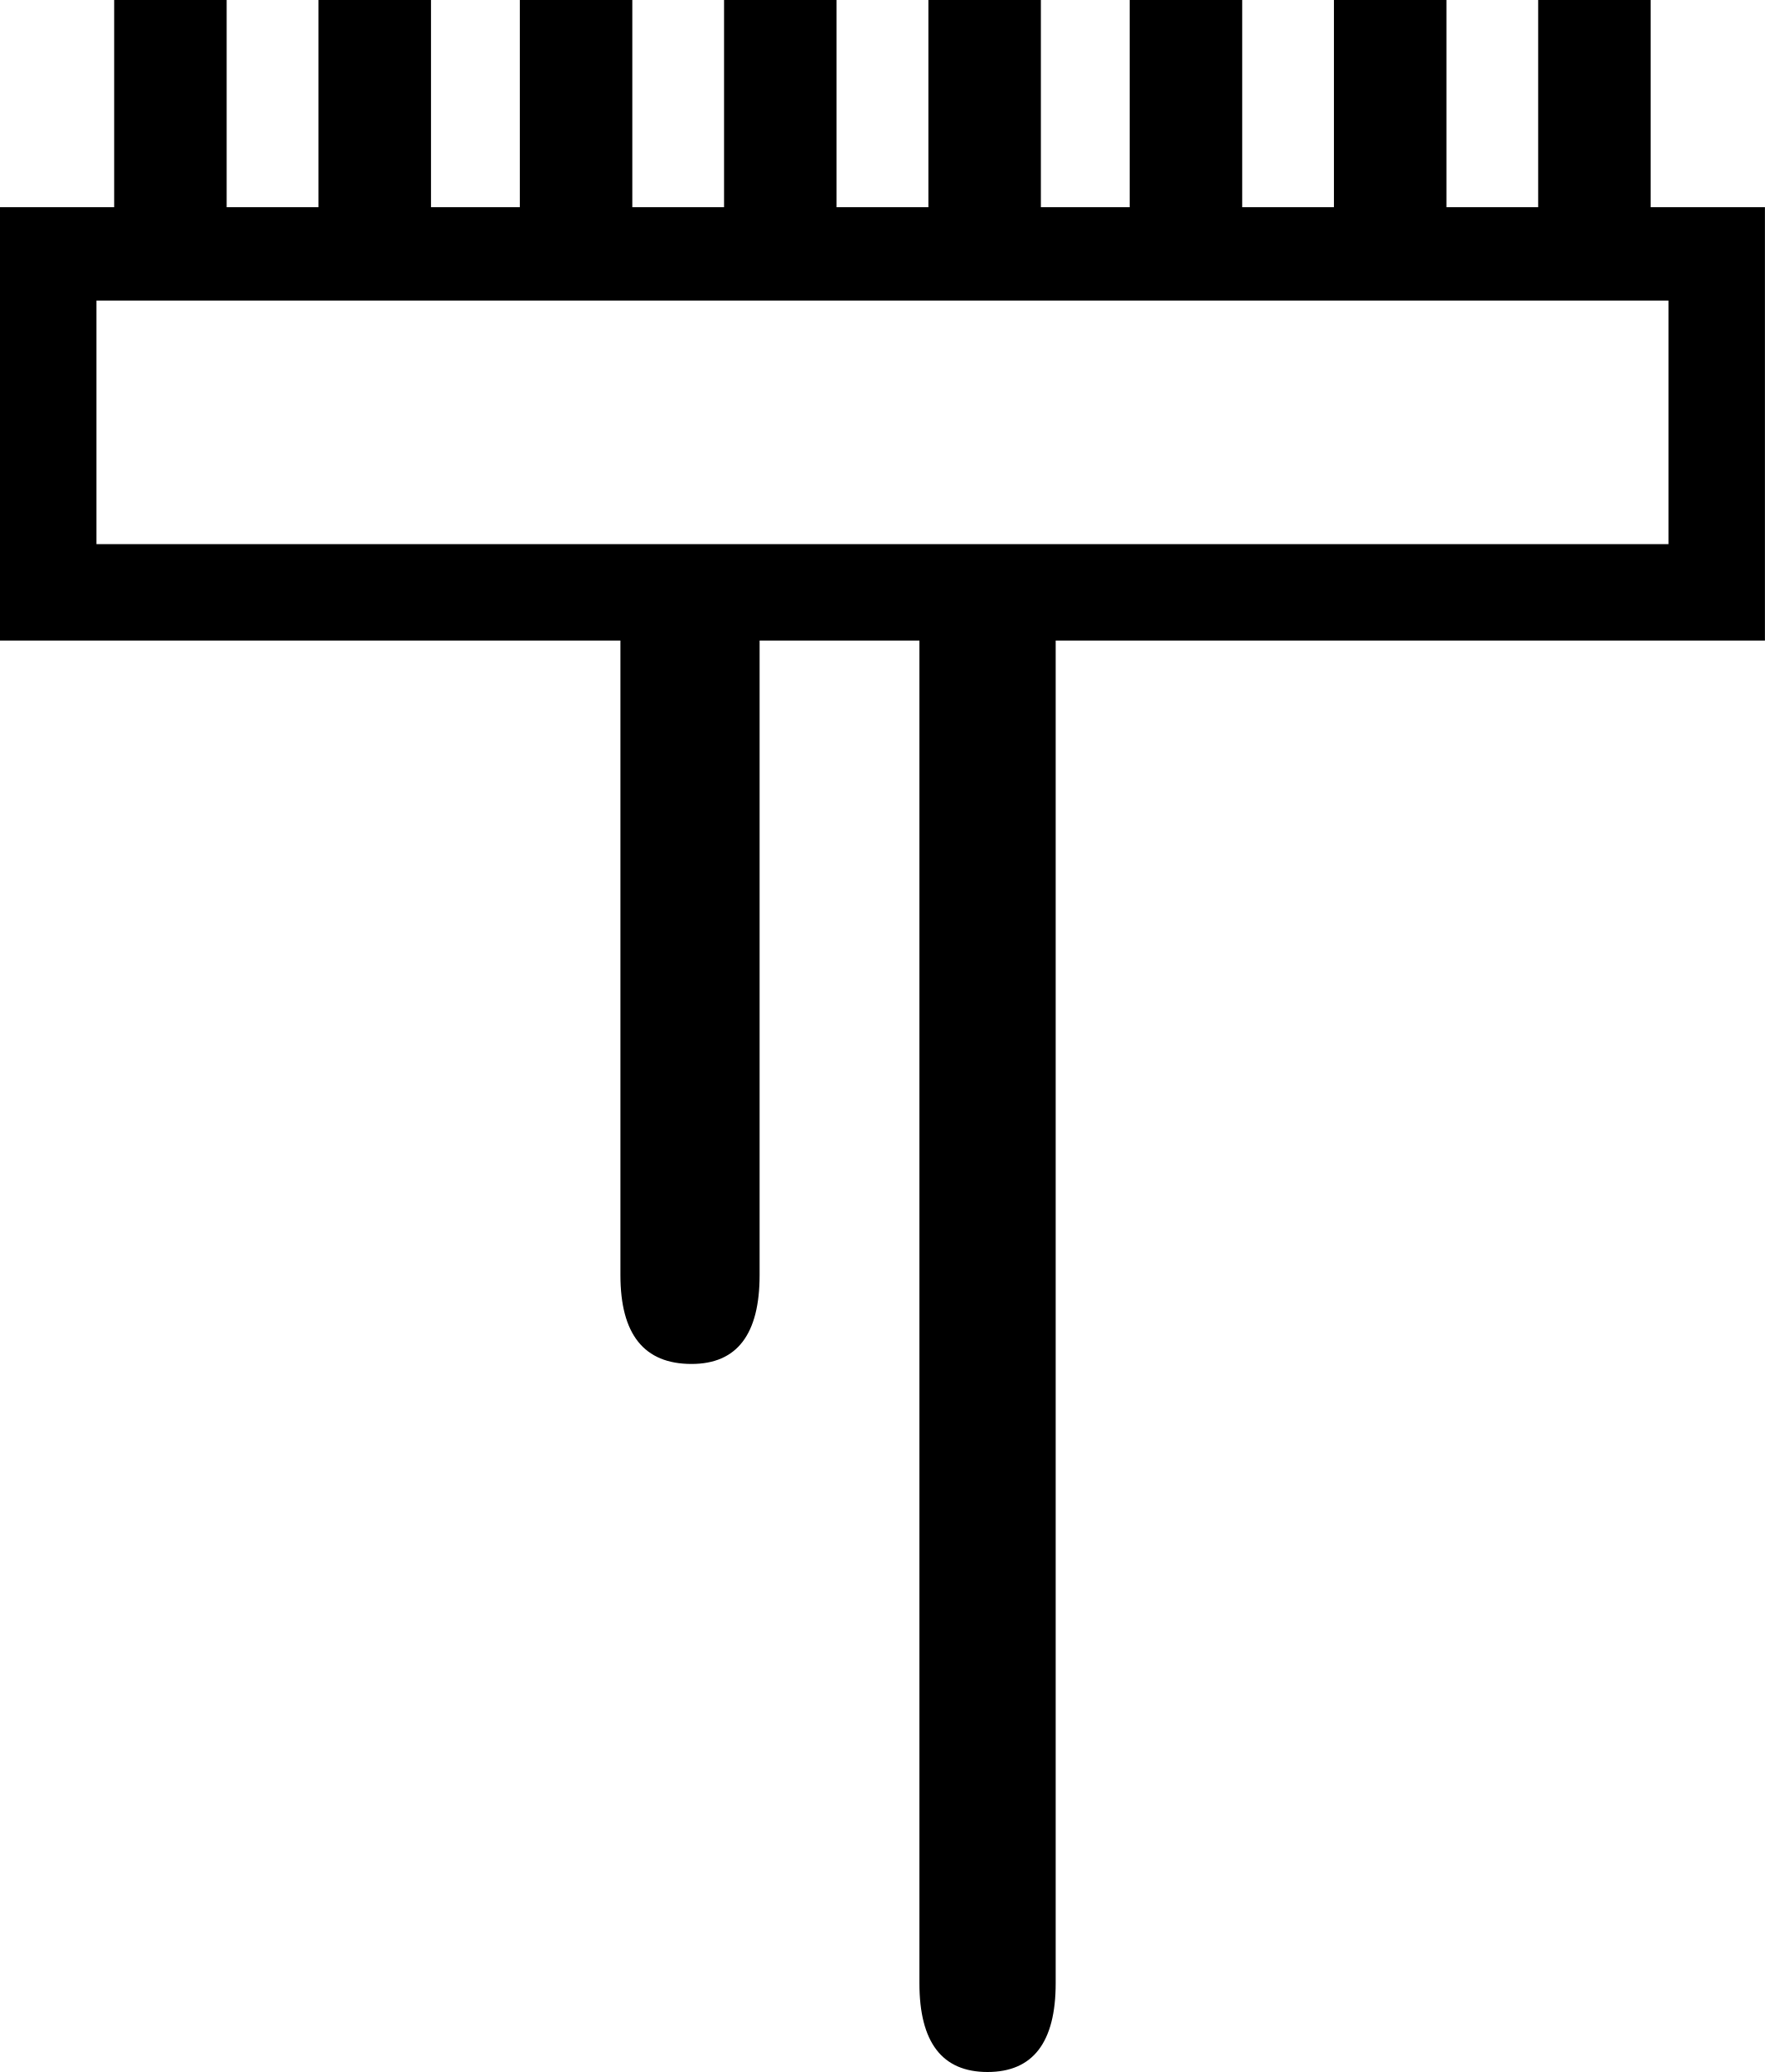
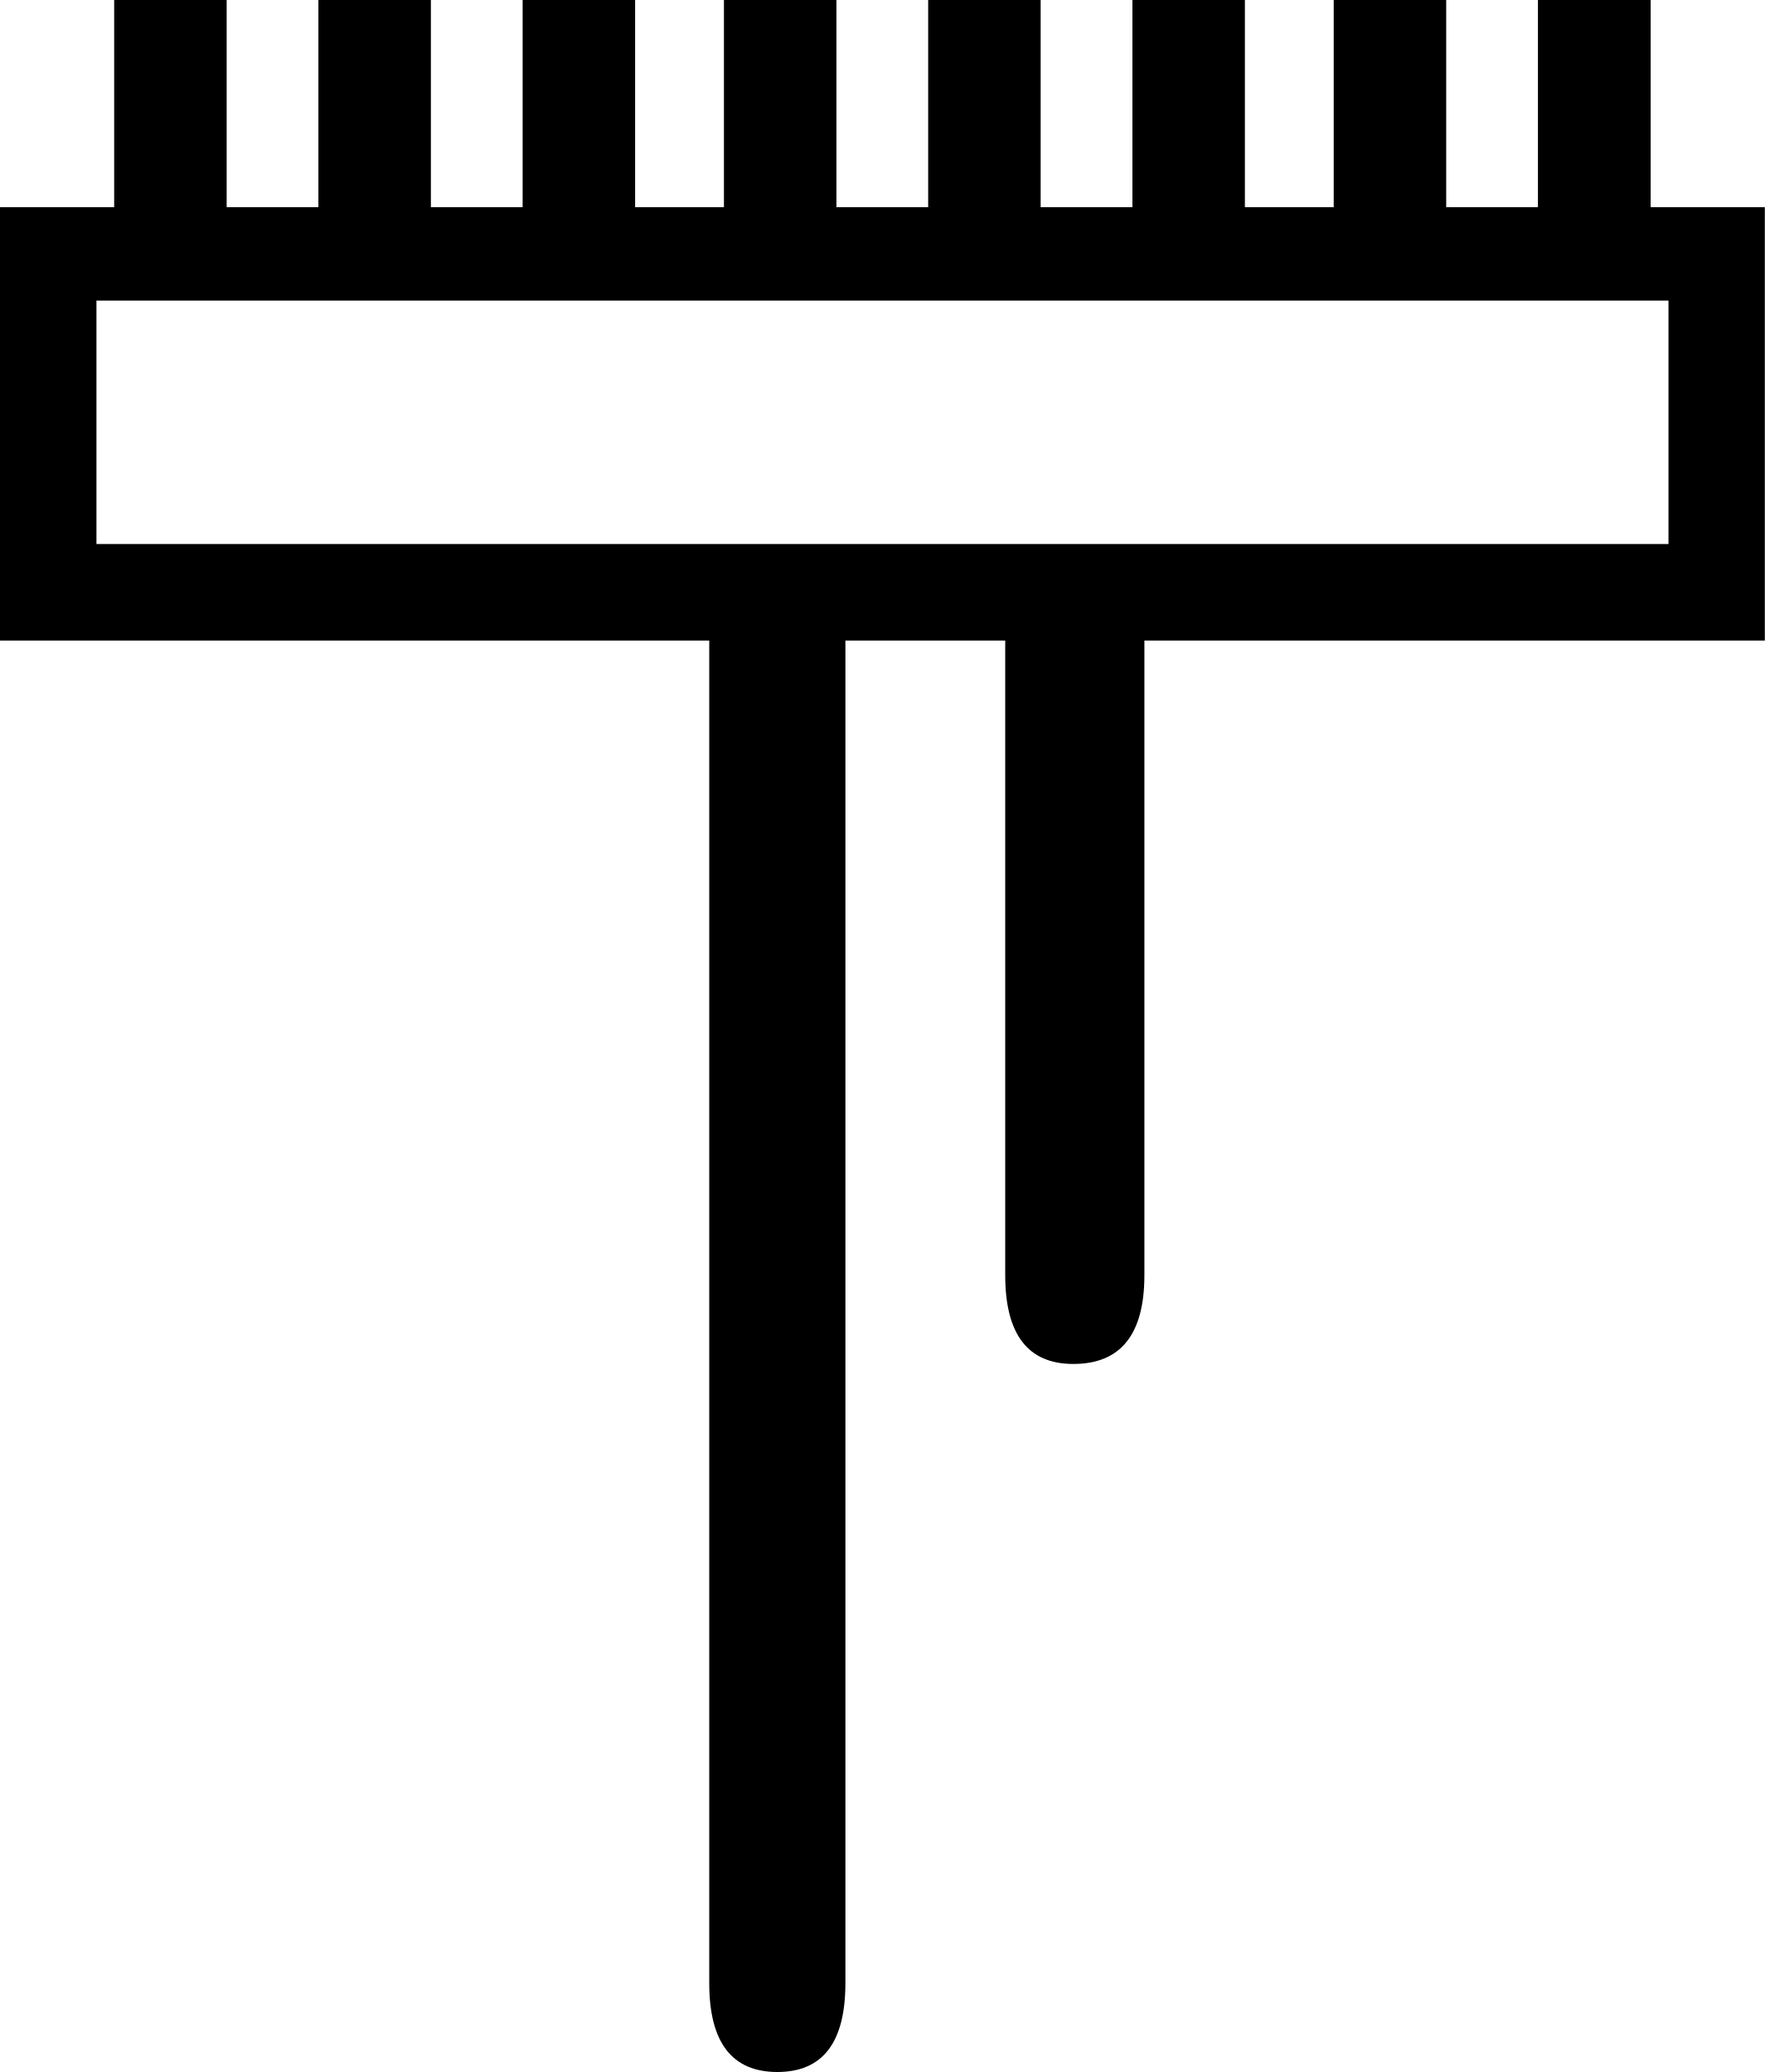
- <svg width="15.737" height="18.48">
-   <path style="fill:#000000; stroke:none" d=" M 14.877 2.681  L 14.877 4.853  L 0.86 4.853  L 0.86 2.681  Z  M 1.018 0  L 1.018 1.848  L 0 1.848  L 0 5.713  L 5.532 5.713  L 5.532 11.373  C 5.532 11.901 5.743 12.165 6.166 12.165  C 6.571 12.165 6.773 11.901 6.773 11.373  L 6.773 5.713  L 8.198 5.713  L 8.198 17.688  C 8.198 18.216 8.401 18.48 8.805 18.48  C 9.21 18.48 9.413 18.216 9.413 17.688  L 9.413 5.713  L 15.737 5.713  L 15.737 1.848  L 14.718 1.848  L 14.718 0  L 13.715 0  L 13.715 1.848  L 12.897 1.848  L 12.897 0  L 11.894 0  L 11.894 1.848  L 11.076 1.848  L 11.076 0  L 10.073 0  L 10.073 1.848  L 9.281 1.848  L 9.281 0  L 8.278 0  L 8.278 1.848  L 7.459 1.848  L 7.459 0  L 6.456 0  L 6.456 1.848  L 5.638 1.848  L 5.638 0  L 4.635 0  L 4.635 1.848  L 3.843 1.848  L 3.843 0  L 2.84 0  L 2.84 1.848  L 2.021 1.848  L 2.021 0  Z " />
+ <svg xmlns="http://www.w3.org/2000/svg" width="15.737" height="18.48" id="svg2" version="1.1">
+   <defs id="defs8" />
+   <path style="fill:#000000;stroke:none" d="m 0.86,2.681 0,2.171 14.017,0 0,-2.171 z M 14.718,0 l 0,1.848 1.018,0 0,3.865 -5.532,0 0,5.66 c 0,0.528 -0.211,0.792 -0.634,0.792 -0.405,0 -0.607,-0.264 -0.607,-0.792 l 0,-5.66 -1.425,0 0,11.975 C 7.538,18.216 7.336,18.48 6.931,18.48 6.527,18.48 6.324,18.216 6.324,17.688 l 0,-11.975 -6.324,0 0,-3.865 1.018,0 0,-1.848 1.003,0 0,1.848 0.818,0 0,-1.848 1.003,0 0,1.848 0.818,0 0,-1.848 1.003,0 0,1.848 0.792,0 0,-1.848 1.003,0 0,1.848 0.818,0 0,-1.848 1.003,0 0,1.848 0.818,0 0,-1.848 1.003,0 0,1.848 0.792,0 0,-1.848 1.003,0 0,1.848 0.818,0 0,-1.848 z" id="path4" />
</svg>
